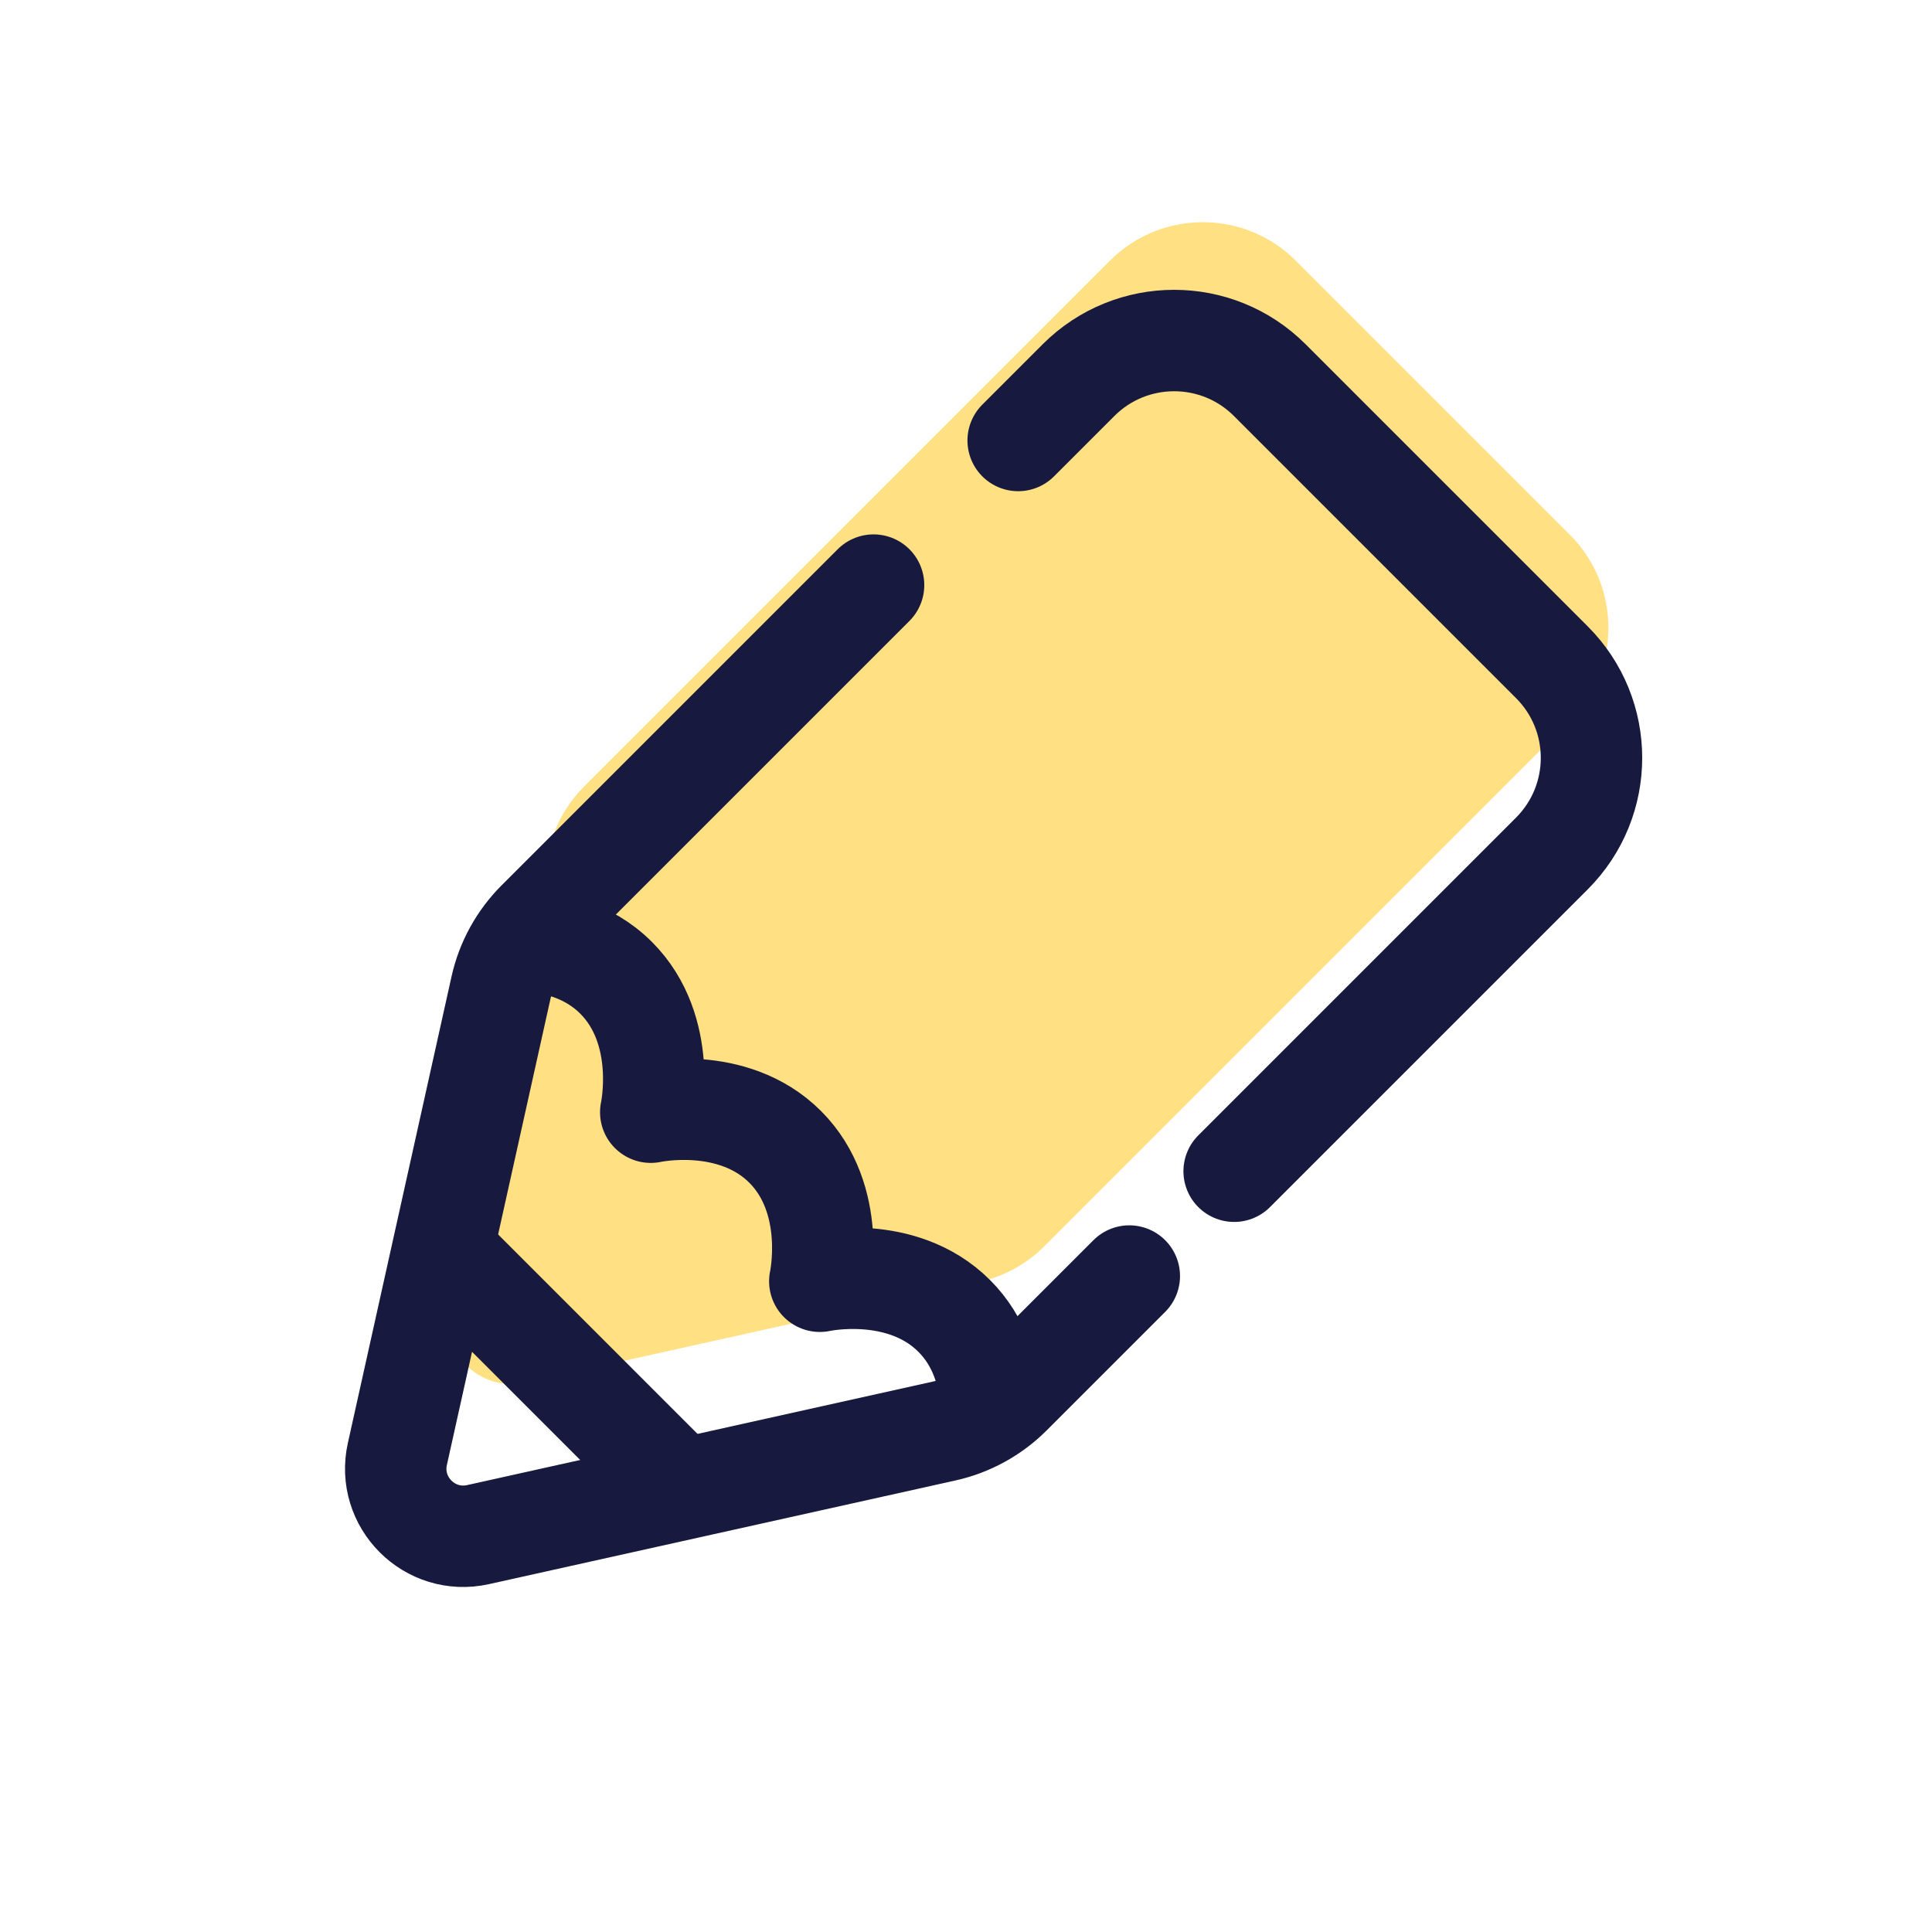
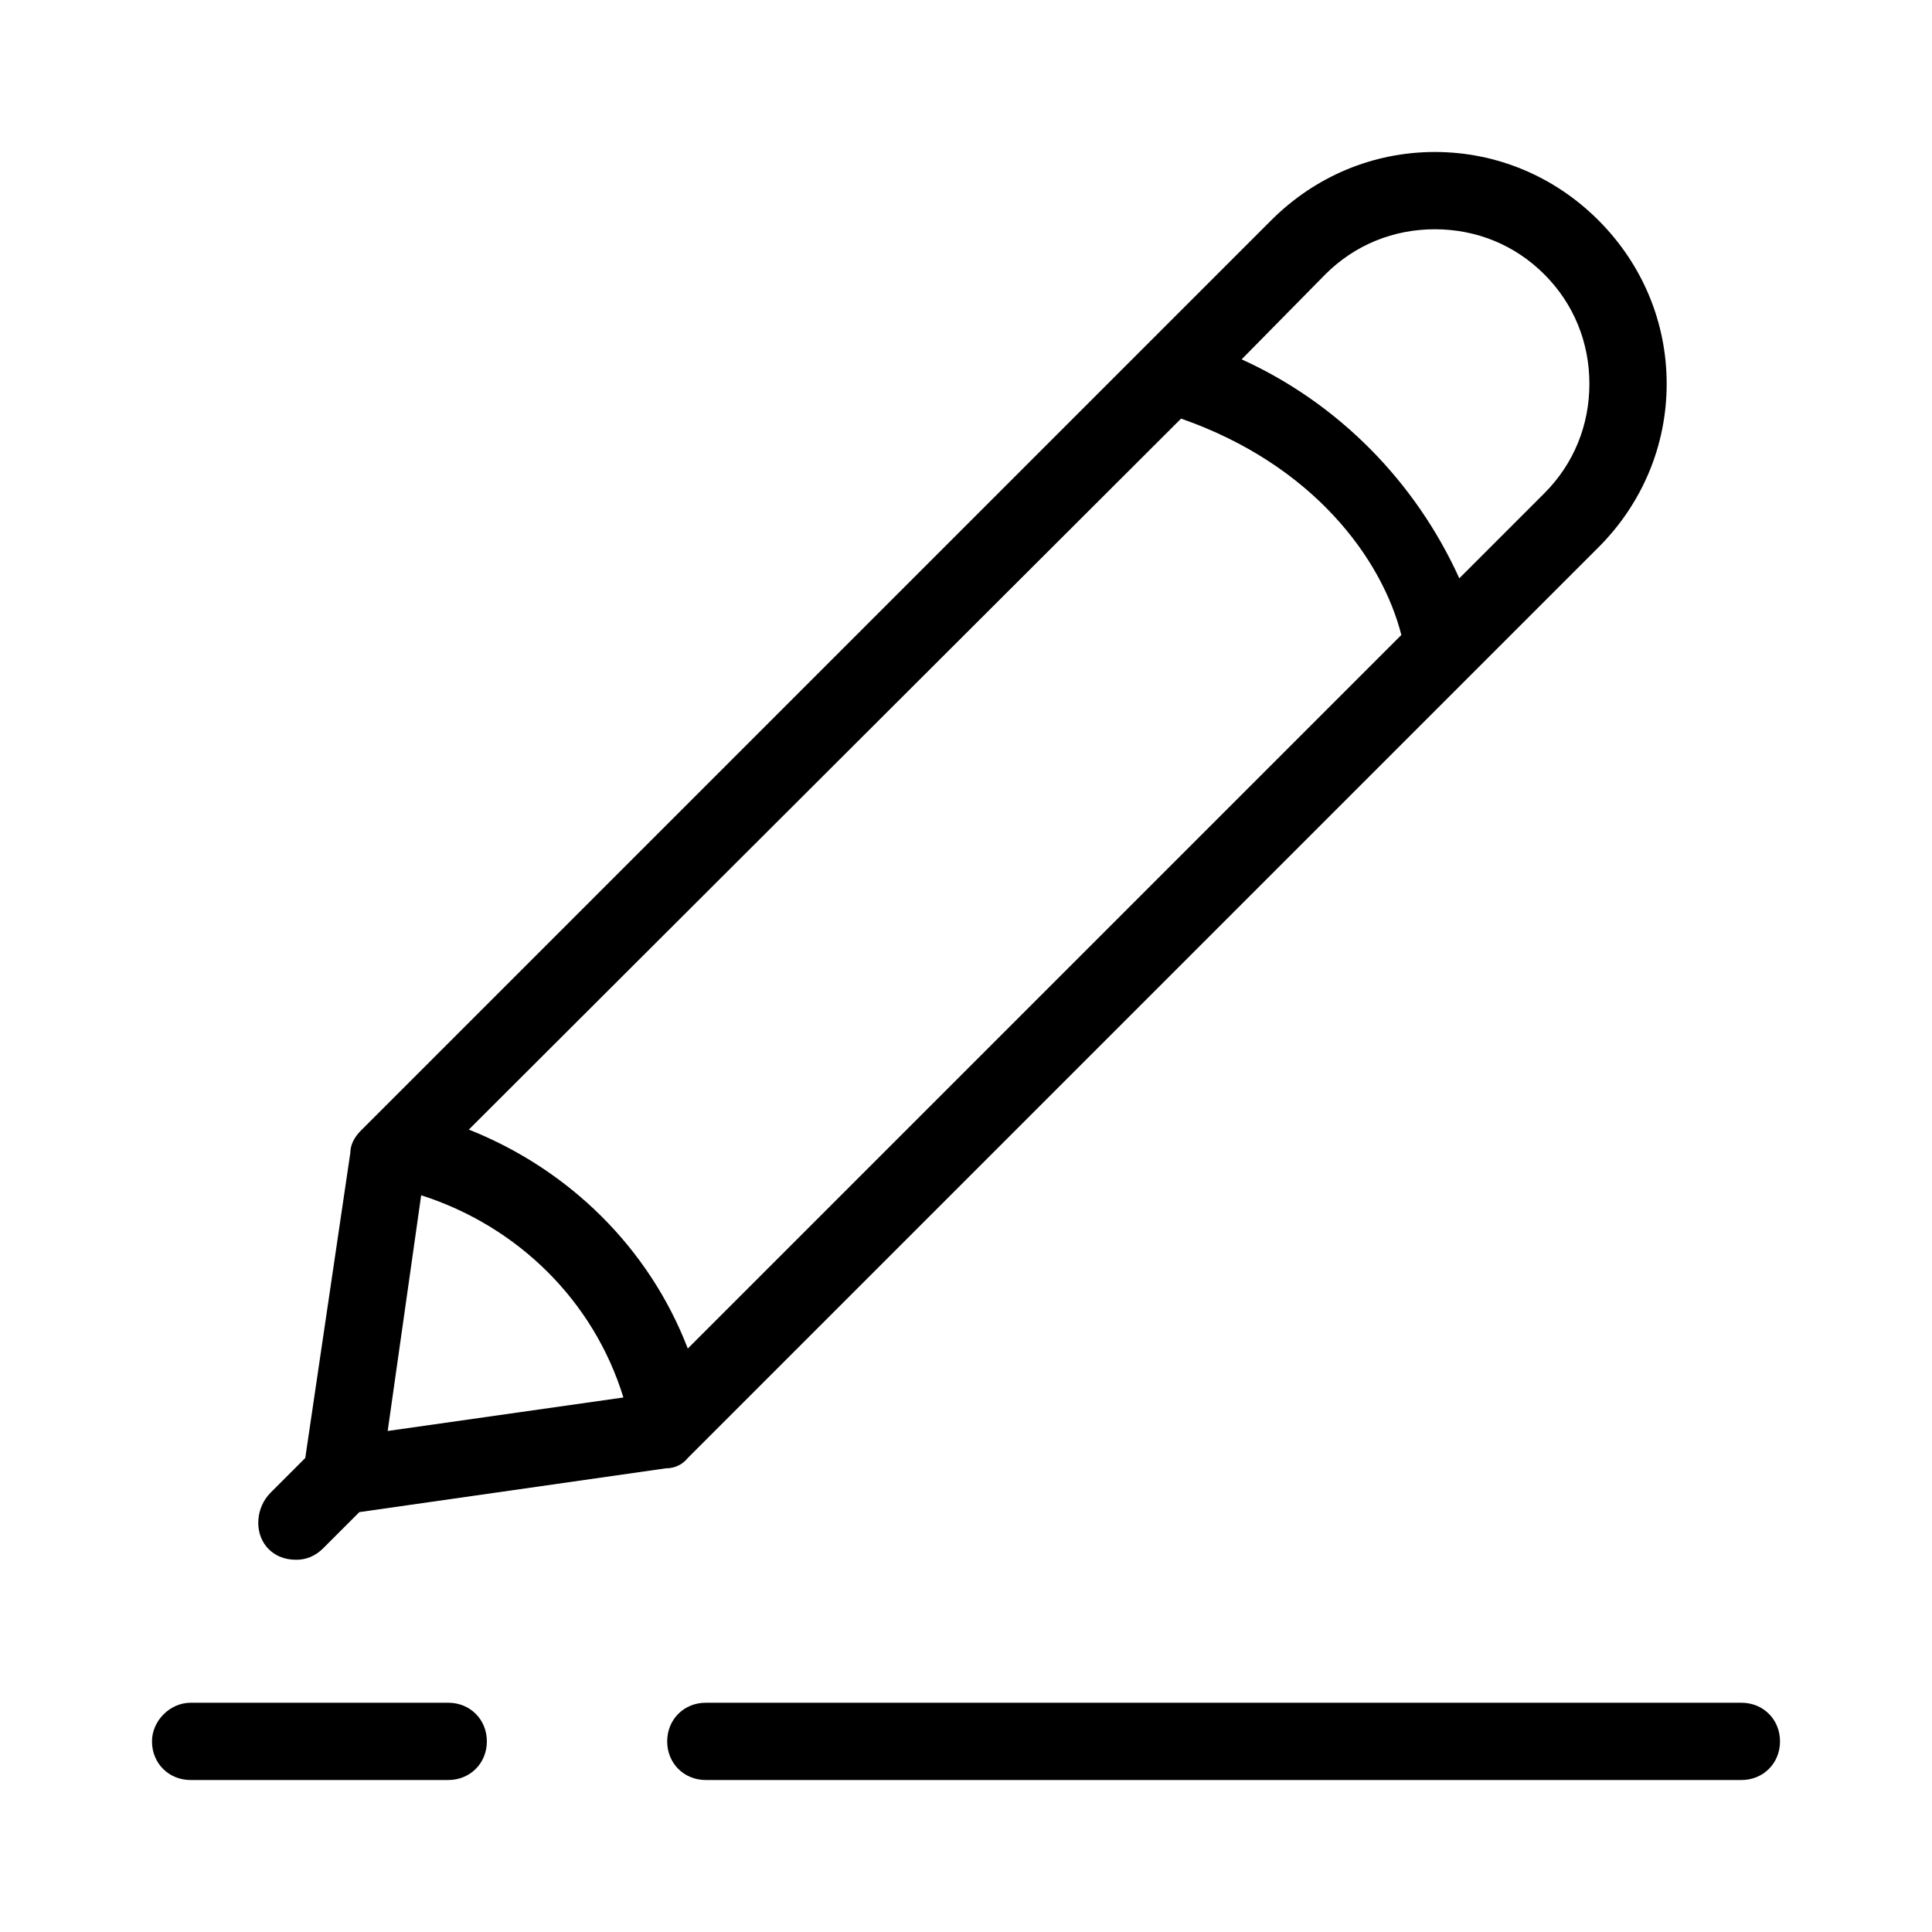
- <svg xmlns="http://www.w3.org/2000/svg" width="24" height="24" viewBox="0 0 24 24">
-   <rect width="24" height="24" stroke="none" fill="#000000" opacity="0" />
-   <g transform="matrix(0.42 0 0 0.42 12 12)">
-     <g style="">
-       <g transform="matrix(1 0 0 1 4.82 3.18)" id="Layer_1">
-         <path style="stroke: none; stroke-width: 1; stroke-dasharray: none; stroke-linecap: butt; stroke-dashoffset: 0; stroke-linejoin: miter; stroke-miterlimit: 4; fill: rgb(255,224,130); fill-rule: nonzero; opacity: 1;" transform=" translate(-31.82, -35.18)" d="M 44.861 19.246 L 36.754 11.139 C 35.236 9.621 32.775 9.621 31.257 11.139 L 15.706 26.69 C 15.184 27.212 14.821 27.873 14.661 28.594 L 11.681 42 C 11.372 43.389 12.611 44.627 14 44.319 L 27.406 41.34 C 28.127 41.18 28.788 40.817 29.31 40.295 L 44.862 24.743 C 46.38 23.224 46.38 20.764 44.861 19.246 z" stroke-linecap="round" />
-       </g>
-       <g transform="matrix(1 0 0 1 10.02 -6.21)" id="Layer_1">
-         <path style="stroke: rgb(24,25,63); stroke-width: 3; stroke-dasharray: none; stroke-linecap: round; stroke-dashoffset: 0; stroke-linejoin: round; stroke-miterlimit: 10; fill: none; fill-rule: nonzero; opacity: 1;" transform=" translate(-34.02, -17.79)" d="M 31.931 30.07 L 41.329 20.672 C 42.891 19.109 42.891 16.577 41.328 15.015 L 32.985 6.672 C 31.423 5.11 28.89 5.11 27.328 6.672 L 25.543 8.457" stroke-linecap="round" />
-       </g>
-       <g transform="matrix(1 0 0 1 -6.02 2.8)" id="Layer_1">
-         <path style="stroke: rgb(24,25,63); stroke-width: 3; stroke-dasharray: none; stroke-linecap: round; stroke-dashoffset: 0; stroke-linejoin: round; stroke-miterlimit: 10; fill: none; fill-rule: nonzero; opacity: 1;" transform=" translate(-17.98, -26.8)" d="M 21.266 12.734 L 11.324 22.676 C 10.786 23.214 10.413 23.893 10.248 24.635 L 7.182 38.432 C 6.864 39.861 8.139 41.136 9.568 40.818 L 23.364 37.752 C 24.106 37.587 24.786 37.214 25.324 36.676 L 28.83 33.17" stroke-linecap="round" />
-       </g>
-       <g transform="matrix(1 0 0 1 -6.2 6.07)" id="Layer_1">
-         <path style="stroke: rgb(24,25,63); stroke-width: 3; stroke-dasharray: none; stroke-linecap: round; stroke-dashoffset: 0; stroke-linejoin: round; stroke-miterlimit: 10; fill: none; fill-rule: nonzero; opacity: 1;" transform=" translate(-17.8, -30.07)" d="M 10.876 23.254 C 11.699 23.278 12.799 23.497 13.651 24.349 C 15.21 25.908 14.676 28.324 14.676 28.324 C 14.676 28.324 17.092 27.791 18.651 29.349 C 20.21 30.908 19.676 33.324 19.676 33.324 C 19.676 33.324 22.092 32.791 23.651 34.349 C 24.423 35.121 24.676 36.097 24.734 36.886" stroke-linecap="round" />
-       </g>
-       <g transform="matrix(1 0 0 1 -11.95 11.95)" id="Layer_1">
-         <line style="stroke: rgb(24,25,63); stroke-width: 3; stroke-dasharray: none; stroke-linecap: round; stroke-dashoffset: 0; stroke-linejoin: round; stroke-miterlimit: 10; fill: none; fill-rule: nonzero; opacity: 1;" x1="-3.5" y1="-3.5" x2="3.5" y2="3.5" />
-       </g>
-     </g>
-   </g>
+ <svg xmlns="http://www.w3.org/2000/svg" width="24" height="24">
+   <path style="stroke:none;stroke-width:1;stroke-dasharray:none;stroke-linecap:butt;stroke-dashoffset:0;stroke-linejoin:miter;stroke-miterlimit:4;fill:#000;fill-rule:nonzero;opacity:1" transform="matrix(.16 0 0 .16 1.712 1.728)" d="M124.5 121.4H44.1c-1.7 0-3 1.3-3 3s1.3 3 3 3h80.4c1.7 0 3-1.3 3-3s-1.3-3-3-3zm-123.4 3c0 1.7 1.3 3 3 3h20c1.7 0 3-1.3 3-3s-1.3-3-3-3h-20c-1.6 0-3 1.4-3 3zm41.6-22 60.8-60.8 9.9-9.9c3.4-3.4 5.3-7.9 5.3-12.7 0-4.8-1.9-9.3-5.3-12.7C110 2.9 105.5 1 100.7 1 95.9 1 91.4 2.9 88 6.3l-9.8 9.8L17.3 77c-.5.5-.8 1.1-.8 1.7L13 102.4l-2.7 2.7c-1.1 1.1-1.3 3-.3 4.2.6.7 1.4 1 2.3 1 .8 0 1.5-.3 2.1-.9l2.8-2.8 23.8-3.4c.7 0 1.3-.3 1.7-.8zm49.5-91.9c2.3-2.3 5.3-3.5 8.5-3.5s6.2 1.2 8.5 3.5 3.5 5.3 3.5 8.5-1.2 6.2-3.5 8.5l-6.6 6.6c-3.4-7.5-9.4-13.6-16.9-17l6.5-6.6zM81 21.7c10.3 3.6 15.6 10.9 17.1 16.8L42.7 93.9c-3-7.8-9.2-13.9-17-17L81 21.7zm-61.6 78.6L22 82c7.5 2.4 13.4 8.2 15.7 15.7l-18.3 2.6z" />
</svg>
